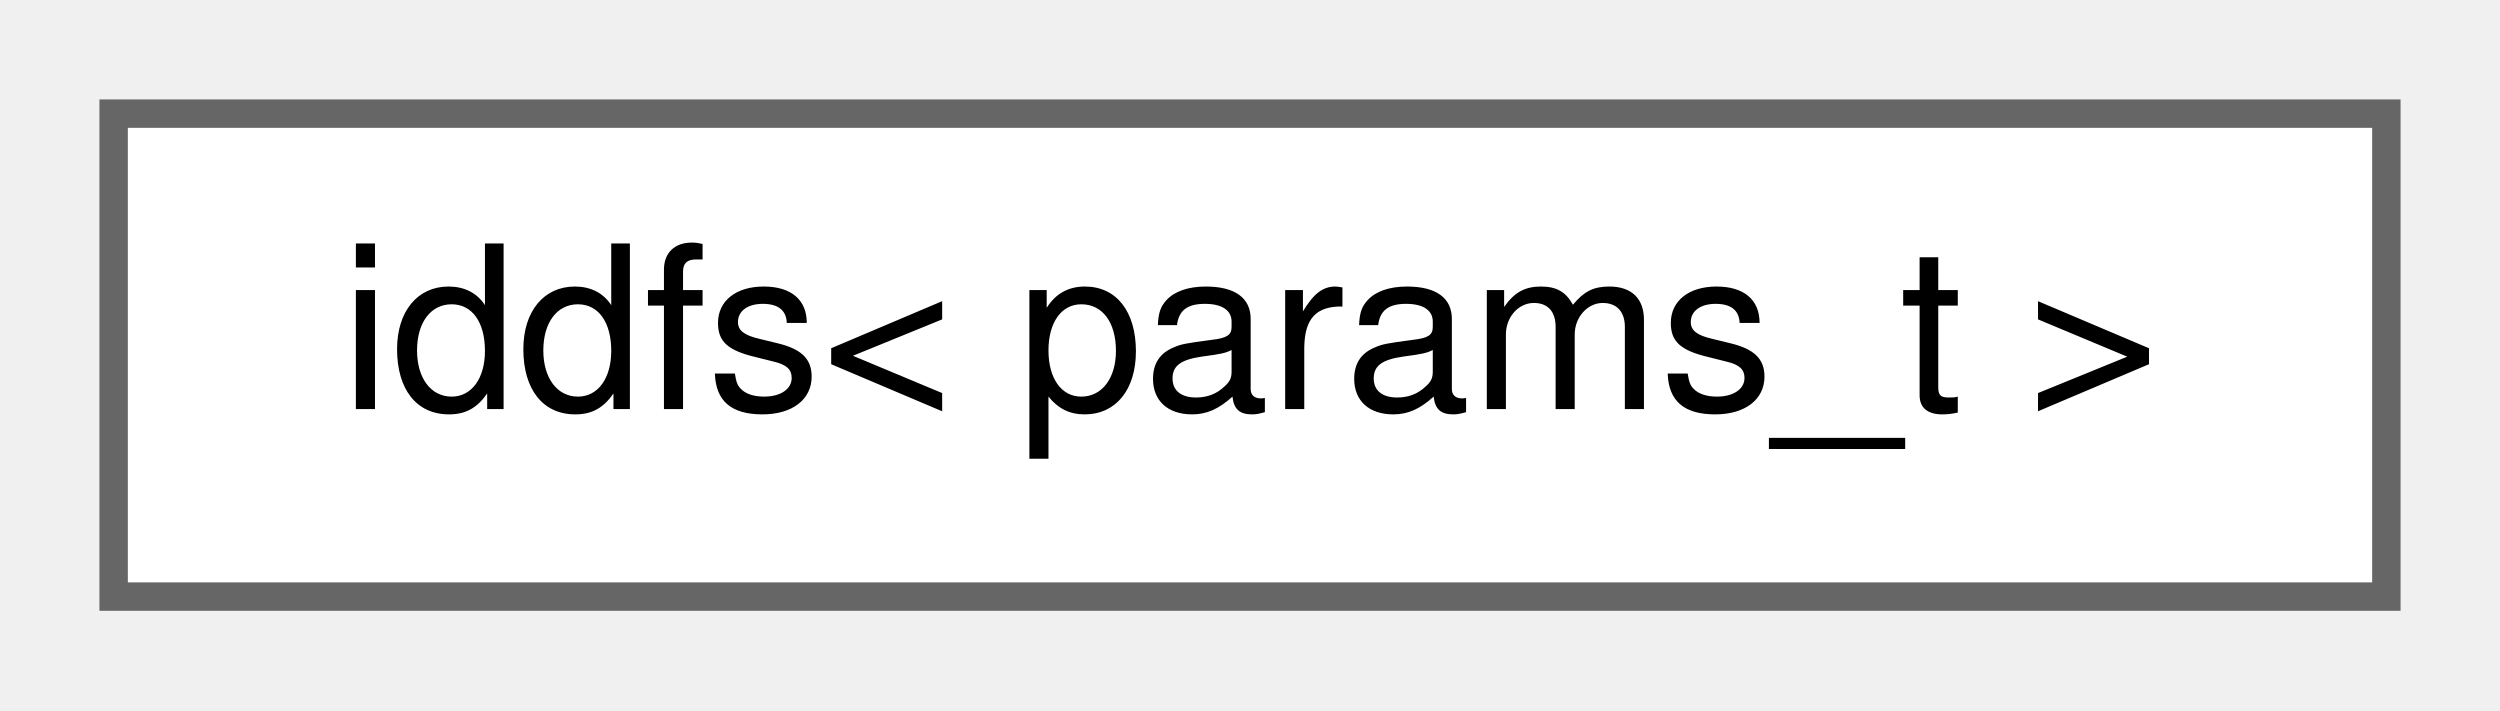
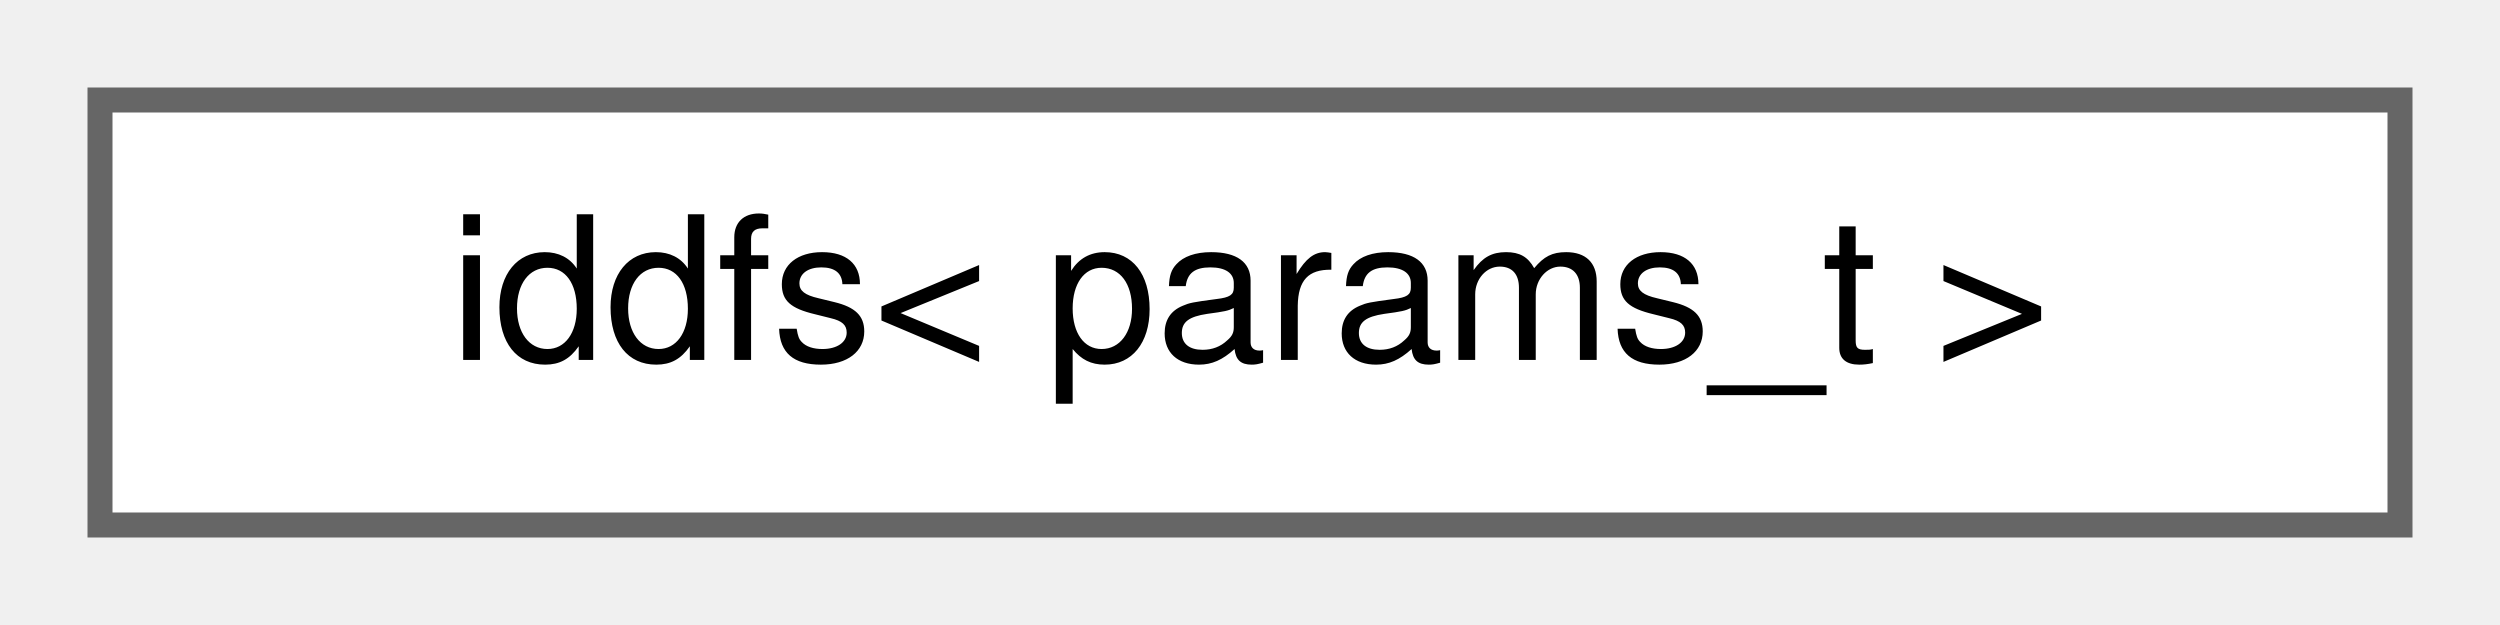
- <svg xmlns="http://www.w3.org/2000/svg" xmlns:xlink="http://www.w3.org/1999/xlink" width="88pt" height="25pt" viewBox="0.00 0.00 88.00 25.00">
+ <svg xmlns="http://www.w3.org/2000/svg" xmlns:xlink="http://www.w3.org/1999/xlink" width="100pt" height="25pt" viewBox="0.00 0.00 100.00 25.00">
  <g id="graph0" class="graph" transform="scale(1 1) rotate(0) translate(4 21)">
    <g id="Node000000" class="node">
      <g id="a_Node000000">
        <a xlink:href="d8/d5a/structchdr_1_1solvers_1_1iddfs.html" target="_top" xlink:title="Iterative-deepening depth-first search algorithm.">
-           <polygon fill="white" stroke="#666666" points="80,-17 0,-17 0,0 80,0 80,-17" />
-           <text text-anchor="middle" x="40" y="-6.6" font-family="Helvetica,sans-Serif" font-size="8.00">iddfs&lt; params_t &gt;</text>
+           <polygon fill="white" stroke="#666666" points="92,-17 0,-17 0,0 92,0 92,-17" />
+           <text text-anchor="middle" x="46" y="-6.6" font-family="Helvetica,sans-Serif" font-size="8.00">iddfs&lt; params_t &gt;</text>
        </a>
      </g>
    </g>
  </g>
</svg>
